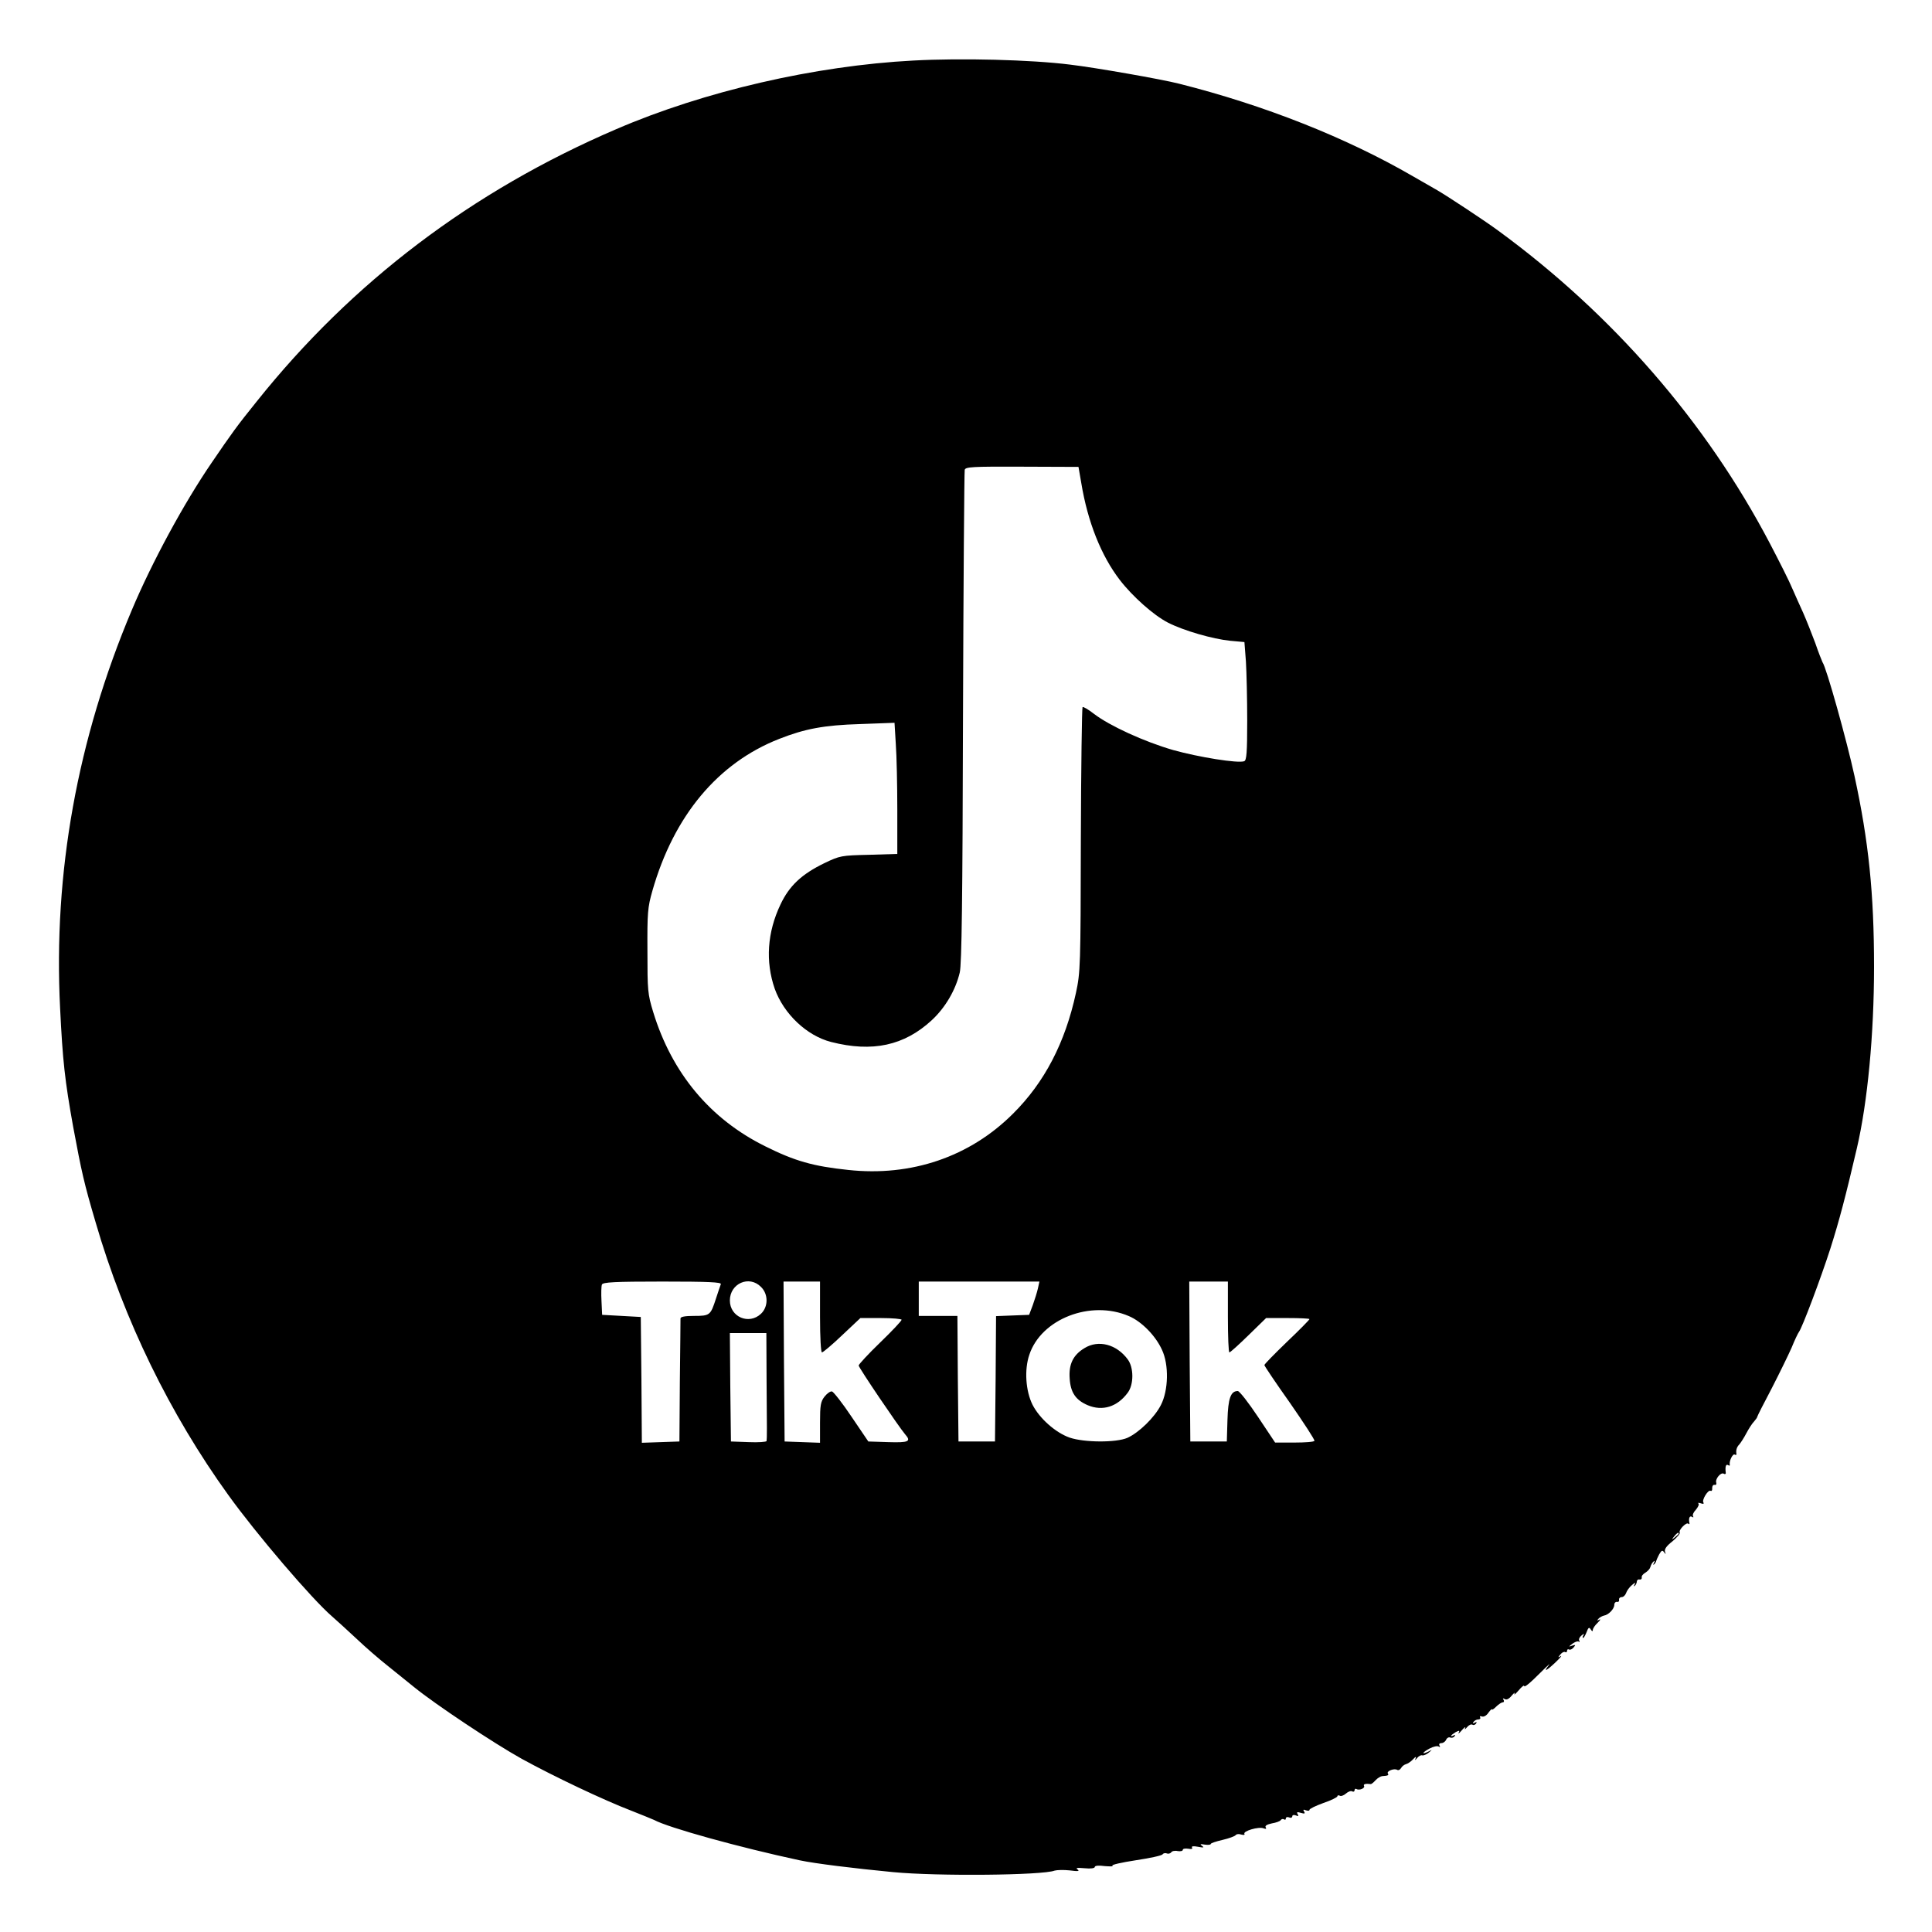
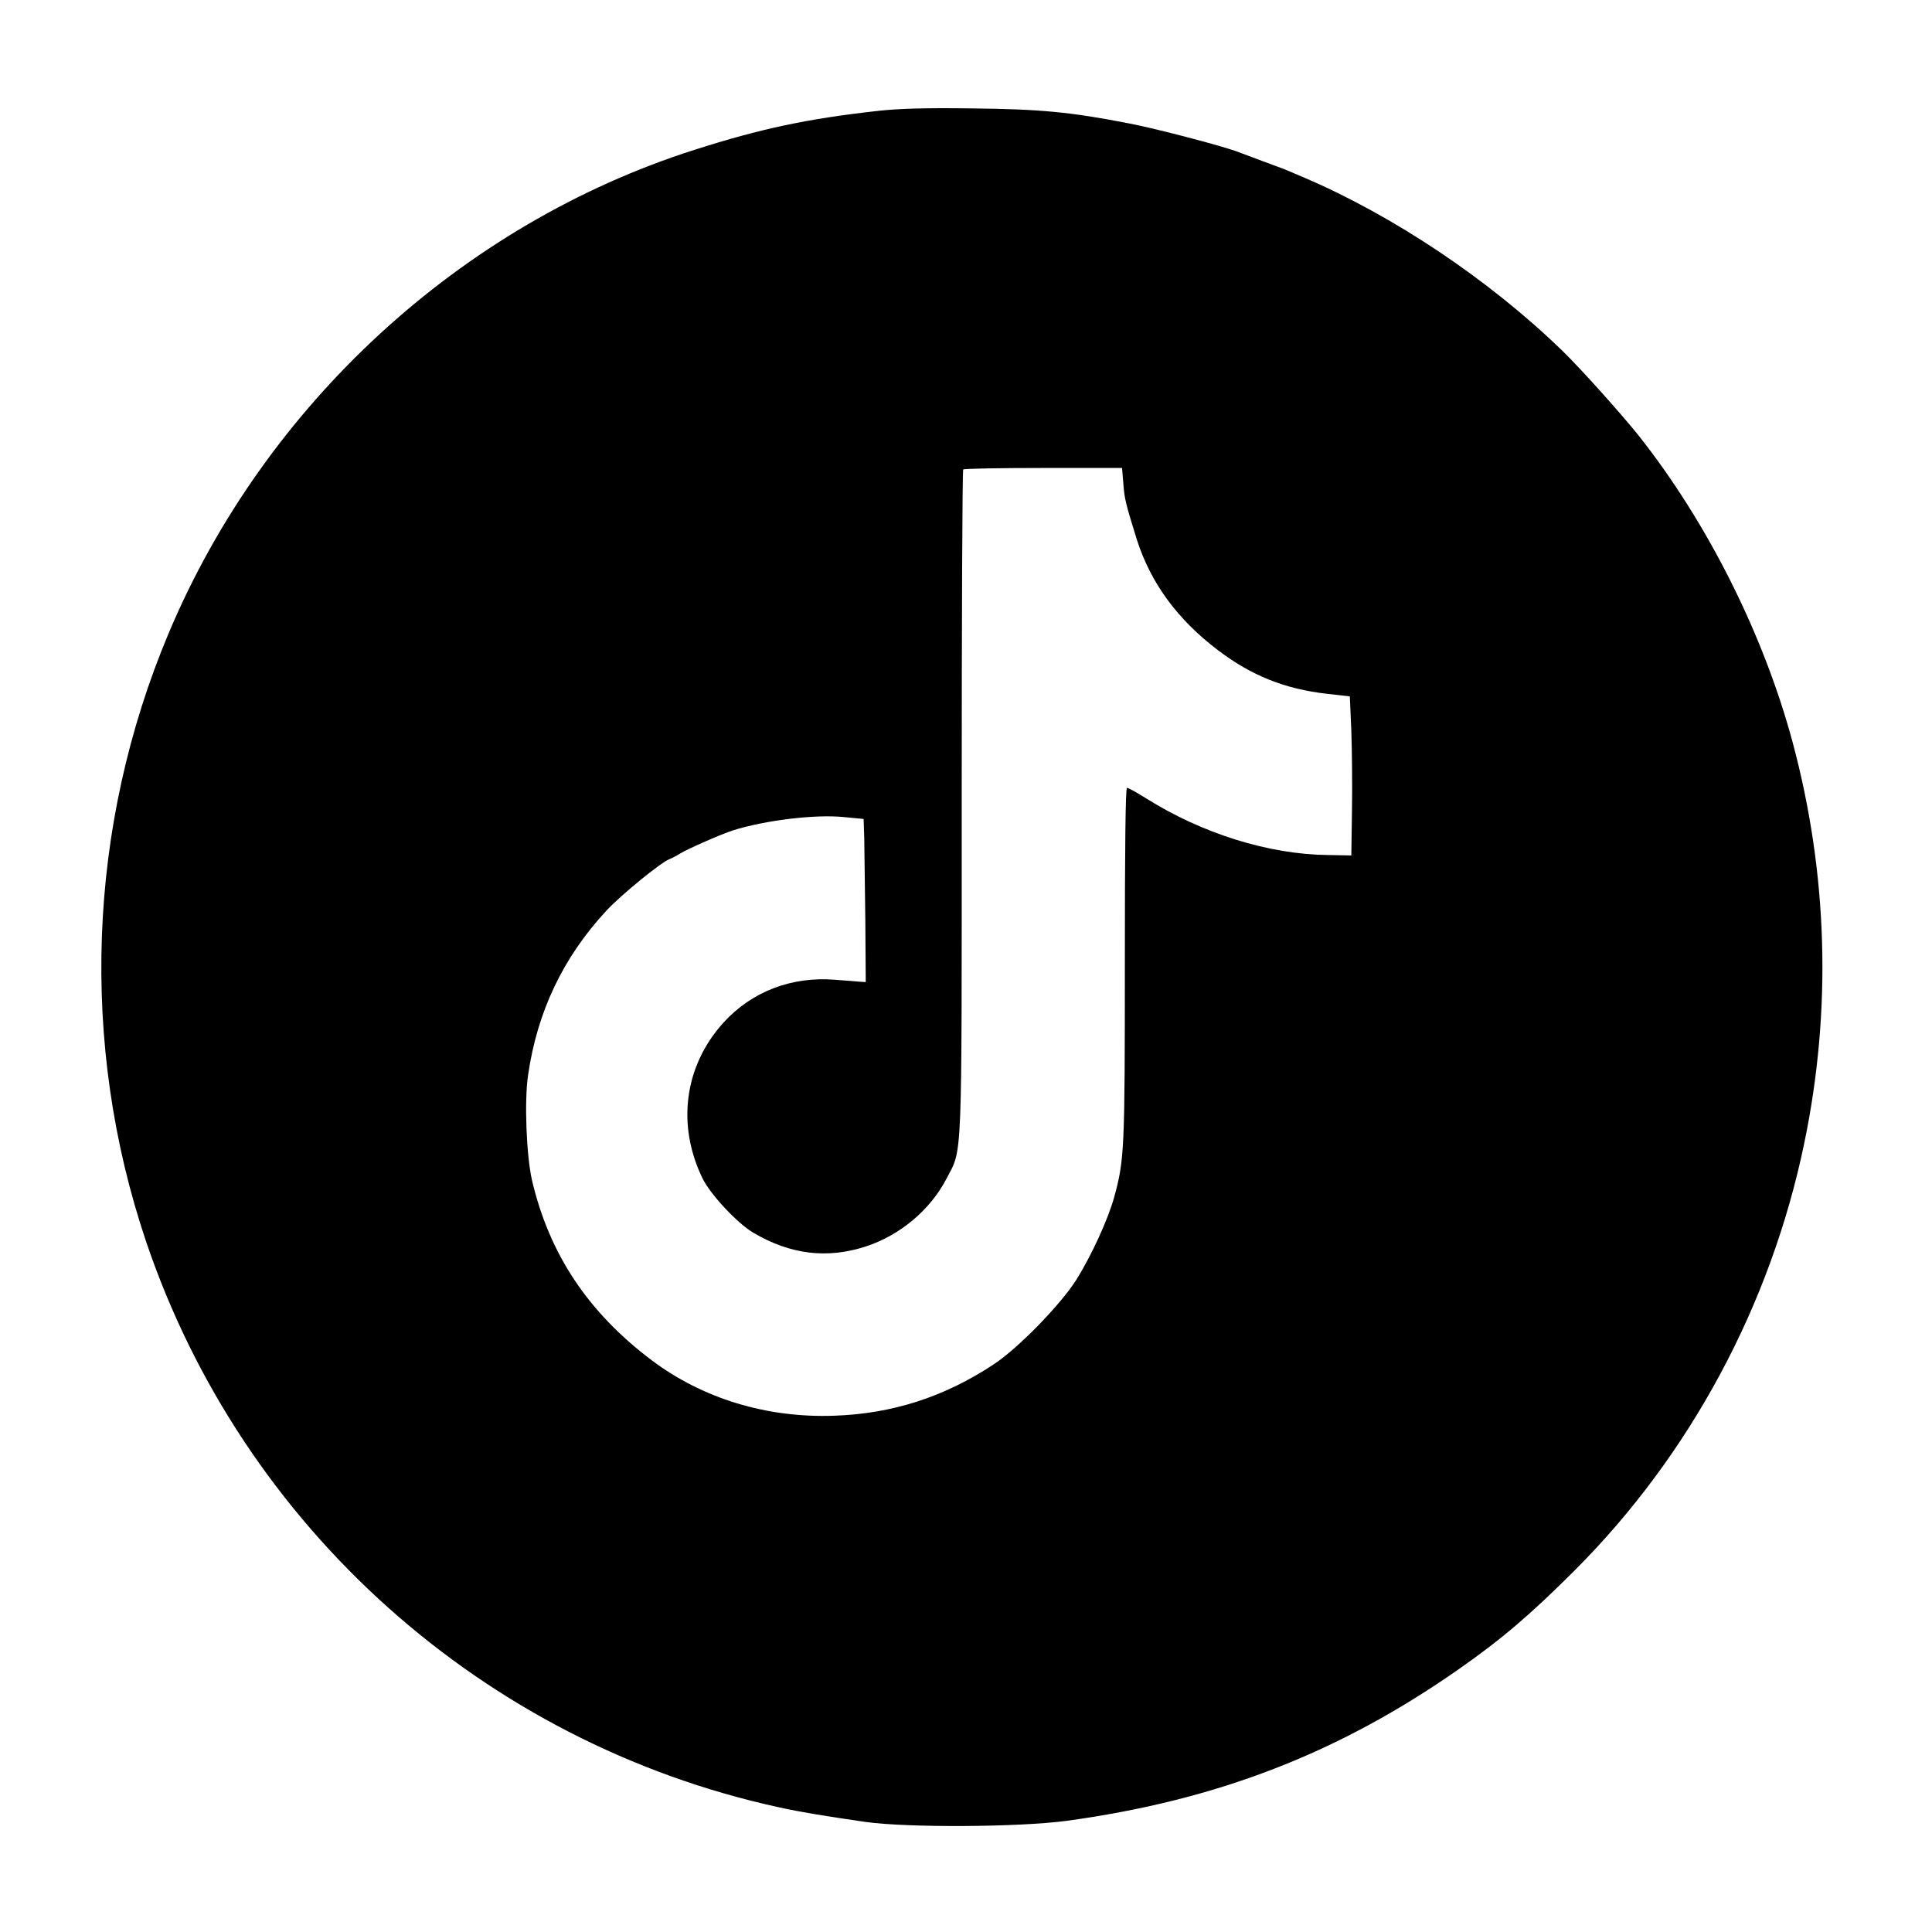
<svg xmlns="http://www.w3.org/2000/svg" version="1.0" width="900pt" height="900pt" viewBox="0 0 900 900" preserveAspectRatio="xMidYMid meet">
  <g transform="translate(0,900) scale(0.1,-0.1)" fill="#000000" stroke="none">
-     <path d="M4255 8718 c-458 -24 -975 -143 -1385 -320 -671 -288 -1230 -712 -1674 -1268 -92 -114 -117 -149 -209 -284 -131 -191 -280 -467 -373 -688 -254 -602 -366 -1224 -334 -1855 12 -245 22 -336 61 -553 39 -209 50 -260 105 -446 132 -454 346 -892 618 -1269 131 -182 389 -484 483 -565 21 -18 72 -65 114 -104 41 -39 109 -98 150 -130 41 -33 94 -76 119 -96 100 -81 369 -260 500 -333 149 -82 383 -193 511 -242 48 -19 95 -38 106 -43 66 -36 398 -128 678 -188 70 -15 256 -38 435 -55 208 -20 697 -15 753 7 10 3 42 4 70 1 38 -5 48 -4 37 4 -11 8 -3 9 33 6 28 -3 47 0 47 6 0 6 18 8 46 4 26 -2 42 -2 36 2 -6 4 43 15 108 25 66 10 123 22 126 28 3 5 12 7 20 4 7 -3 16 0 20 5 3 6 17 9 30 6 13 -2 24 0 24 6 0 5 11 7 25 5 15 -3 22 -1 18 5 -4 7 6 8 28 4 26 -5 30 -4 19 4 -12 8 -9 10 13 6 15 -2 27 -1 27 3 0 4 25 12 55 19 30 7 57 17 61 22 3 5 15 7 26 3 12 -3 18 -2 15 3 -8 13 66 35 89 26 11 -4 15 -3 10 5 -4 7 6 13 29 18 19 3 38 10 41 15 3 5 10 7 15 4 5 -4 9 -2 9 4 0 6 7 8 15 5 8 -4 15 -1 15 5 0 6 7 8 17 4 11 -5 14 -3 8 6 -6 10 -2 11 15 6 17 -5 21 -4 15 6 -6 9 -3 11 8 6 10 -3 17 -3 17 2 0 5 29 19 65 32 36 12 65 27 65 31 0 5 5 6 11 3 5 -4 19 1 29 10 10 9 24 14 29 10 6 -3 11 -1 11 5 0 6 4 9 9 6 13 -8 42 4 35 15 -4 8 8 11 32 8 3 0 13 8 22 18 9 10 23 18 30 19 28 2 33 4 27 13 -6 11 31 25 44 16 6 -3 13 1 18 9 4 8 15 16 23 18 8 2 23 12 33 23 10 11 16 14 12 5 -5 -12 -4 -12 7 1 7 9 18 14 23 12 6 -2 20 4 30 12 19 16 19 16 -2 5 -34 -16 -27 -3 7 15 17 9 36 13 42 9 7 -4 8 -3 4 4 -4 7 -1 12 9 12 8 0 18 7 22 16 3 8 12 13 19 10 7 -3 16 0 20 6 4 7 3 8 -4 4 -7 -4 -12 -5 -12 -2 0 3 10 10 21 17 17 9 20 8 14 -3 -4 -7 3 -2 15 12 12 14 19 18 15 10 -4 -8 0 -7 9 4 8 10 19 15 25 12 5 -4 13 -1 17 5 5 8 3 9 -6 4 -9 -5 -11 -4 -6 3 4 7 14 12 22 12 8 0 12 4 9 10 -3 5 0 7 8 4 9 -3 22 4 31 18 9 12 16 19 16 15 0 -4 9 2 20 13 11 11 25 20 31 20 5 0 7 5 3 12 -5 7 -3 8 6 3 8 -5 20 1 32 16 11 13 17 17 13 9 -3 -8 5 -1 19 15 14 17 26 26 26 22 0 -10 22 7 83 68 28 28 42 40 32 28 -28 -35 -11 -27 32 14 21 20 31 32 23 28 -13 -8 -13 -6 -1 8 7 9 17 14 22 11 5 -3 9 0 9 6 0 6 4 9 9 6 5 -3 14 1 21 9 11 13 10 14 -6 9 -18 -6 -18 -6 1 9 11 8 24 13 29 10 5 -4 6 -1 3 4 -4 6 1 17 10 24 12 10 14 10 9 1 -4 -6 -5 -12 -1 -12 3 0 10 12 16 27 8 22 12 24 19 13 6 -10 10 -11 10 -3 0 7 10 22 23 34 12 12 15 18 7 14 -11 -6 -12 -5 -4 4 6 7 18 13 26 15 21 3 48 31 48 50 0 9 6 15 13 14 6 -2 11 3 9 10 -1 6 4 12 12 12 8 0 17 8 21 19 3 10 15 27 27 37 14 12 19 14 13 4 -5 -9 -5 -12 1 -7 5 5 9 14 9 20 1 7 6 11 13 9 7 -1 11 3 10 10 -2 6 6 16 17 22 11 7 21 18 23 26 2 8 8 20 14 25 8 7 8 5 3 -5 -5 -9 -4 -12 1 -7 5 5 9 12 9 15 1 4 7 18 14 31 11 19 15 21 23 10 8 -11 9 -10 4 3 -3 12 8 27 35 48 21 18 37 36 34 41 -7 11 31 50 40 41 4 -4 6 -2 5 3 -5 22 1 36 12 29 6 -4 8 -3 5 3 -4 5 2 19 13 30 10 12 16 24 12 29 -4 4 1 4 11 1 11 -4 16 -3 12 4 -8 12 23 62 34 54 5 -2 8 3 7 13 0 9 4 16 11 15 7 -2 10 3 8 10 -6 17 21 50 35 42 6 -4 11 -1 9 6 -3 27 1 40 11 34 6 -4 9 -3 8 2 -4 16 14 53 23 47 5 -3 9 -2 8 3 -3 17 1 32 14 45 6 7 21 30 32 51 11 21 27 46 36 55 8 9 15 19 15 22 0 3 30 62 67 132 36 70 78 156 93 190 14 35 30 68 34 73 15 19 102 250 147 390 41 129 71 243 123 466 50 214 80 532 80 845 0 341 -25 585 -91 889 -36 165 -131 506 -149 530 -3 6 -19 46 -34 90 -16 43 -41 106 -56 140 -15 33 -38 84 -51 114 -12 30 -60 125 -105 211 -296 564 -732 1066 -1264 1455 -62 46 -240 163 -285 189 -16 9 -68 39 -115 66 -309 179 -690 330 -1087 430 -82 21 -390 75 -508 89 -183 23 -507 31 -730 19z m782 -1968 c30 -182 93 -339 179 -451 59 -77 158 -165 224 -199 74 -38 210 -77 291 -85 l66 -6 7 -91 c3 -50 6 -174 6 -275 0 -149 -3 -185 -14 -189 -28 -11 -213 19 -331 52 -135 39 -296 113 -368 168 -27 21 -51 35 -54 32 -3 -3 -7 -281 -8 -618 -1 -589 -2 -617 -23 -714 -50 -231 -146 -416 -293 -562 -201 -201 -474 -294 -768 -262 -162 17 -248 41 -386 110 -257 127 -435 341 -522 625 -26 85 -27 101 -27 285 -1 177 1 203 23 280 100 350 305 596 591 708 119 47 209 64 376 69 l161 6 6 -99 c4 -55 7 -192 7 -306 l0 -206 -132 -4 c-129 -3 -135 -4 -208 -39 -105 -51 -163 -105 -204 -192 -62 -130 -71 -266 -27 -393 42 -117 149 -219 263 -248 192 -49 340 -17 468 101 64 59 112 142 131 223 9 41 13 334 15 1190 2 624 6 1142 8 1151 3 14 33 16 267 15 l263 -1 13 -75z m-1679 -3732 c-3 -7 -13 -38 -23 -68 -25 -77 -28 -80 -101 -80 -44 0 -64 -4 -64 -12 0 -7 -1 -139 -3 -293 l-2 -280 -87 -3 -88 -3 -2 293 -3 293 -90 5 -90 5 -3 64 c-2 35 -1 70 2 77 4 11 58 14 282 14 217 0 275 -3 272 -12z m187 -13 c35 -34 34 -93 0 -125 -56 -53 -145 -15 -145 62 0 79 90 119 145 63z m275 -140 c0 -96 4 -165 9 -165 5 0 48 36 94 80 l85 80 96 0 c53 0 96 -4 96 -8 0 -5 -45 -53 -100 -106 -55 -53 -100 -102 -100 -107 0 -10 187 -286 216 -320 30 -34 18 -40 -78 -37 l-93 3 -78 115 c-42 63 -84 116 -91 118 -8 2 -23 -9 -35 -24 -18 -23 -21 -40 -21 -121 l0 -94 -82 3 -83 3 -3 373 -2 372 85 0 85 0 0 -165z m1015 133 c-4 -18 -15 -53 -24 -78 l-17 -45 -77 -3 -77 -3 -2 -292 -3 -292 -85 0 -85 0 -3 293 -2 292 -90 0 -90 0 0 80 0 80 281 0 281 0 -7 -32z m885 -133 c0 -91 3 -165 7 -165 4 0 44 36 89 80 l82 80 101 0 c55 0 101 -2 101 -5 0 -3 -47 -51 -105 -106 -58 -56 -105 -104 -105 -108 0 -4 53 -83 119 -176 65 -94 117 -173 114 -177 -2 -5 -44 -8 -93 -8 l-90 0 -80 120 c-44 66 -86 120 -94 120 -33 0 -45 -34 -48 -135 l-3 -100 -85 0 -85 0 -3 373 -2 372 90 0 90 0 0 -165z m-461 4 c59 -25 124 -91 154 -157 33 -70 30 -189 -5 -257 -30 -59 -103 -129 -156 -153 -53 -23 -201 -22 -269 1 -66 23 -141 90 -173 153 -32 64 -39 163 -15 233 55 167 286 257 464 180z m-1688 -301 c2 -226 2 -267 0 -281 -1 -4 -38 -7 -83 -5 l-83 3 -3 253 -2 252 85 0 85 0 1 -222z m4249 -712 c0 -2 -8 -10 -17 -17 -16 -13 -17 -12 -4 4 13 16 21 21 21 13z" />
-     <path d="M5052 2720 c-53 -32 -74 -75 -69 -142 4 -65 28 -100 84 -124 69 -29 138 -8 187 59 28 38 28 117 -1 155 -52 70 -136 92 -201 52z" />
+     <path d="M4095 8484 c-334 -37 -550 -83 -860 -182 -1088 -347 -2001 -1187 -2449 -2251 -379 -900 -416 -1915 -105 -2836 451 -1331 1572 -2334 2947 -2634 99 -22 209 -40 402 -68 197 -28 717 -25 940 5 700 96 1266 315 1825 706 199 139 336 256 540 460 539 539 914 1238 1070 1991 129 621 110 1257 -55 1870 -135 500 -395 1019 -715 1424 -77 97 -275 318 -357 397 -342 332 -790 631 -1208 809 -36 15 -74 31 -85 36 -11 4 -58 22 -105 39 -47 18 -101 38 -120 45 -74 27 -371 105 -495 129 -275 54 -420 68 -740 71 -214 3 -337 -1 -430 -11z m1138 -1737 c5 -70 11 -94 63 -261 64 -201 189 -372 378 -515 155 -118 312 -181 508 -203 l106 -12 7 -160 c3 -89 5 -255 3 -371 l-3 -210 -110 2 c-275 3 -585 100 -846 264 -43 27 -83 49 -89 49 -7 0 -10 -273 -10 -817 0 -871 -2 -916 -50 -1091 -28 -101 -104 -268 -175 -382 -72 -115 -271 -320 -385 -395 -231 -153 -474 -231 -745 -240 -314 -11 -612 80 -850 259 -297 224 -477 496 -557 839 -26 116 -36 368 -18 489 43 296 163 548 365 766 69 74 254 225 294 240 9 3 32 15 51 27 37 22 194 91 245 107 151 47 380 75 514 62 l94 -9 3 -90 c1 -49 3 -220 5 -380 l2 -290 -29 2 c-16 1 -68 5 -115 9 -202 16 -387 -55 -519 -200 -182 -201 -219 -476 -97 -726 36 -74 163 -210 237 -253 172 -101 342 -122 522 -64 160 52 301 170 377 316 75 145 71 42 71 1760 0 846 3 1541 7 1544 3 4 171 7 373 7 l367 0 6 -73z" />
  </g>
</svg>
